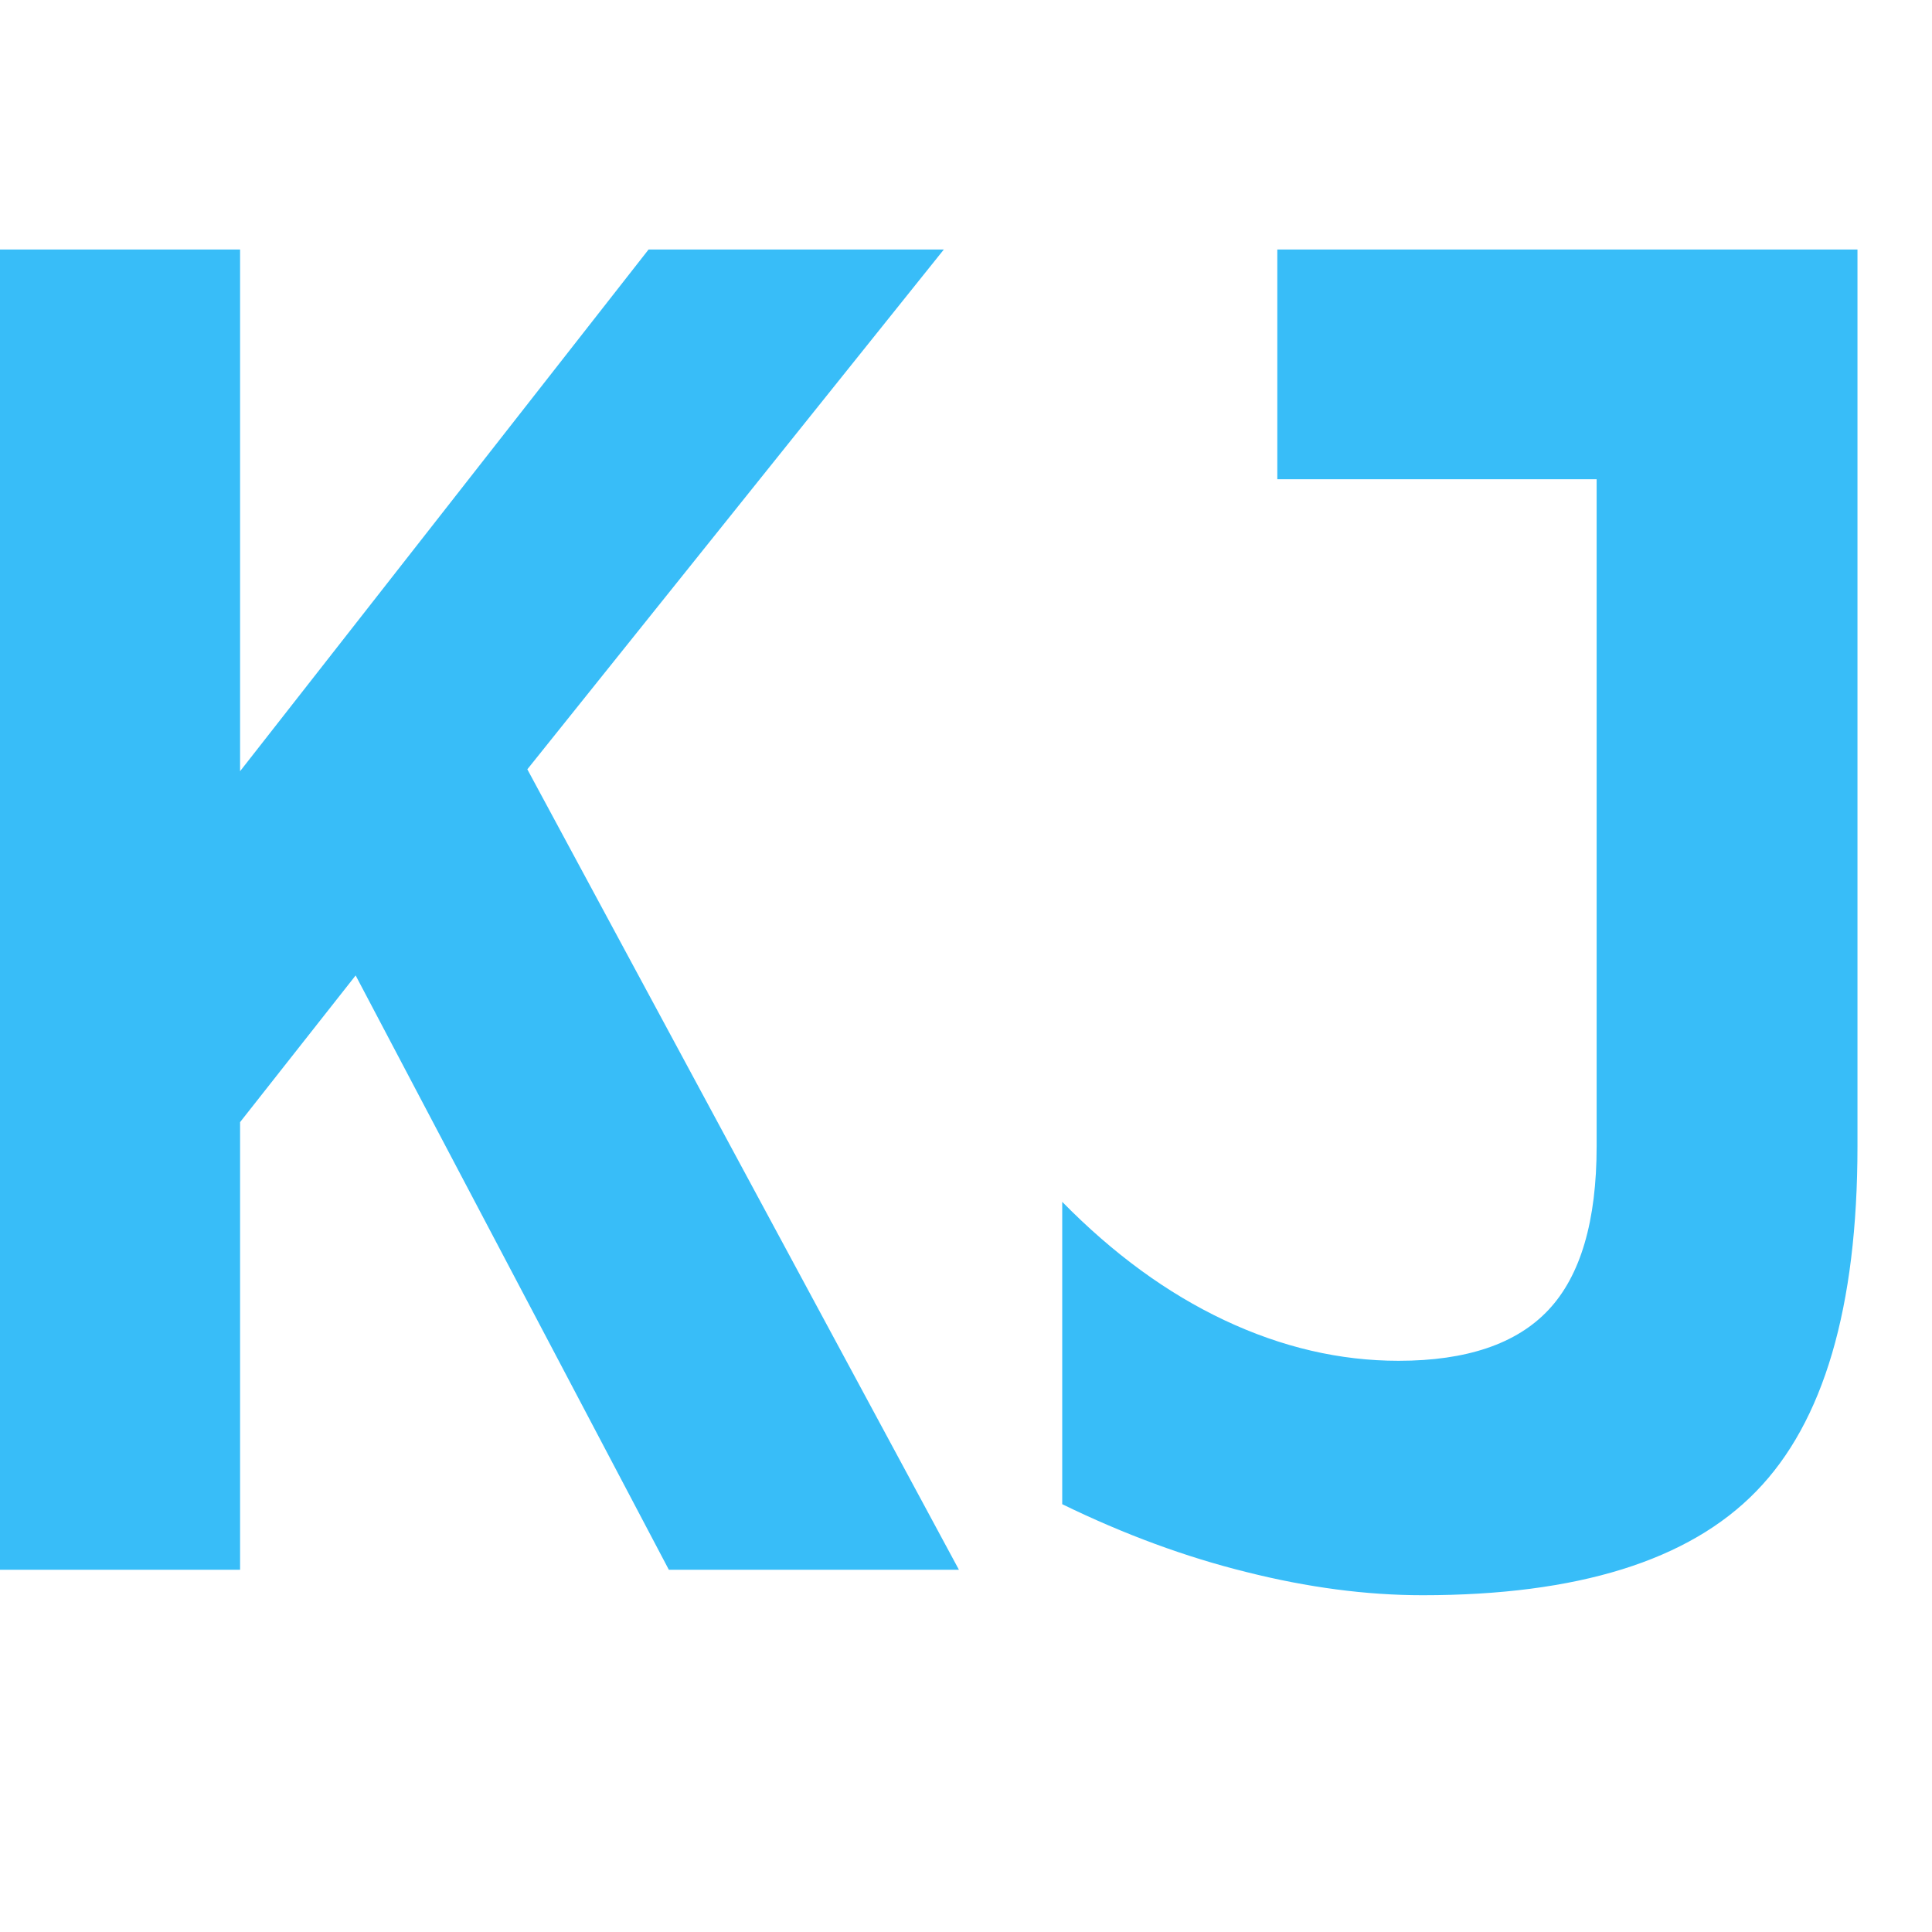
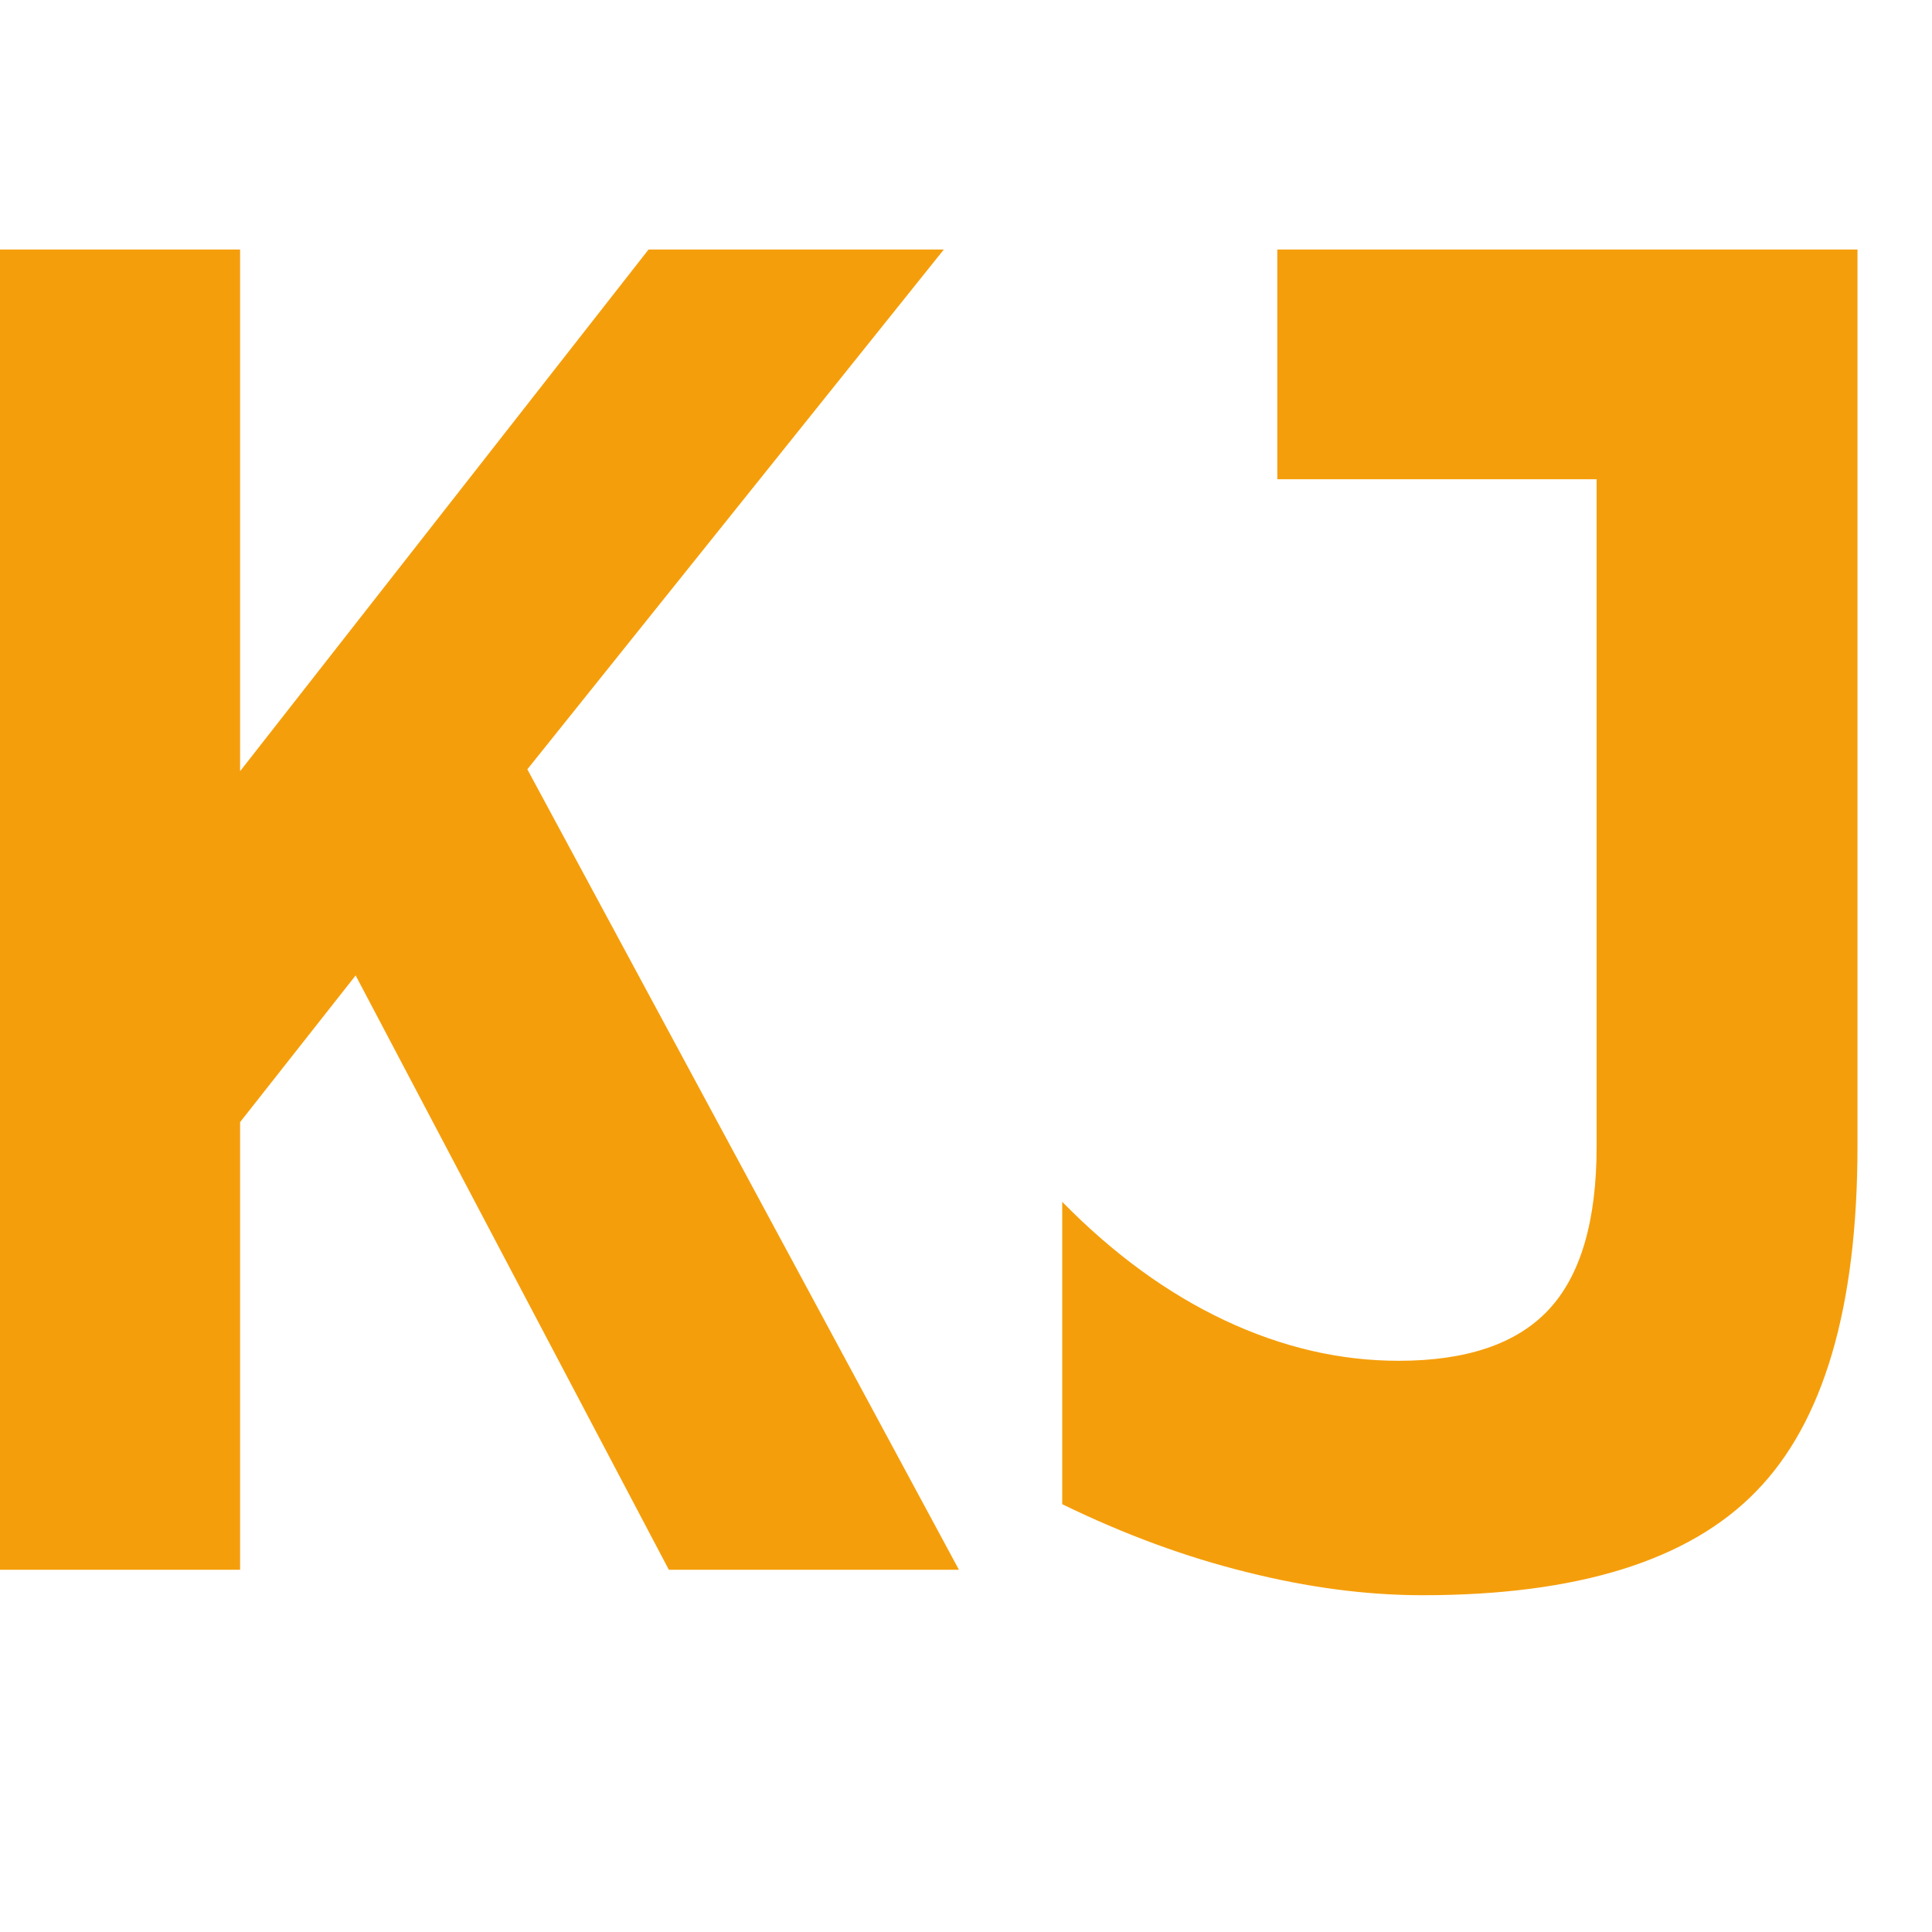
<svg xmlns="http://www.w3.org/2000/svg" width="64" height="64" viewBox="0 0 64 64" fill="none">
-   <text x="32" y="52" font-family="monospace" font-size="60" font-weight="bold" fill="#38BDF8" text-anchor="middle">KJ</text>
+   <text x="32" y="52" font-family="monospace" font-size="60" font-weight="bold" fill="#F59E0B" text-anchor="middle">KJ</text>
</svg>
